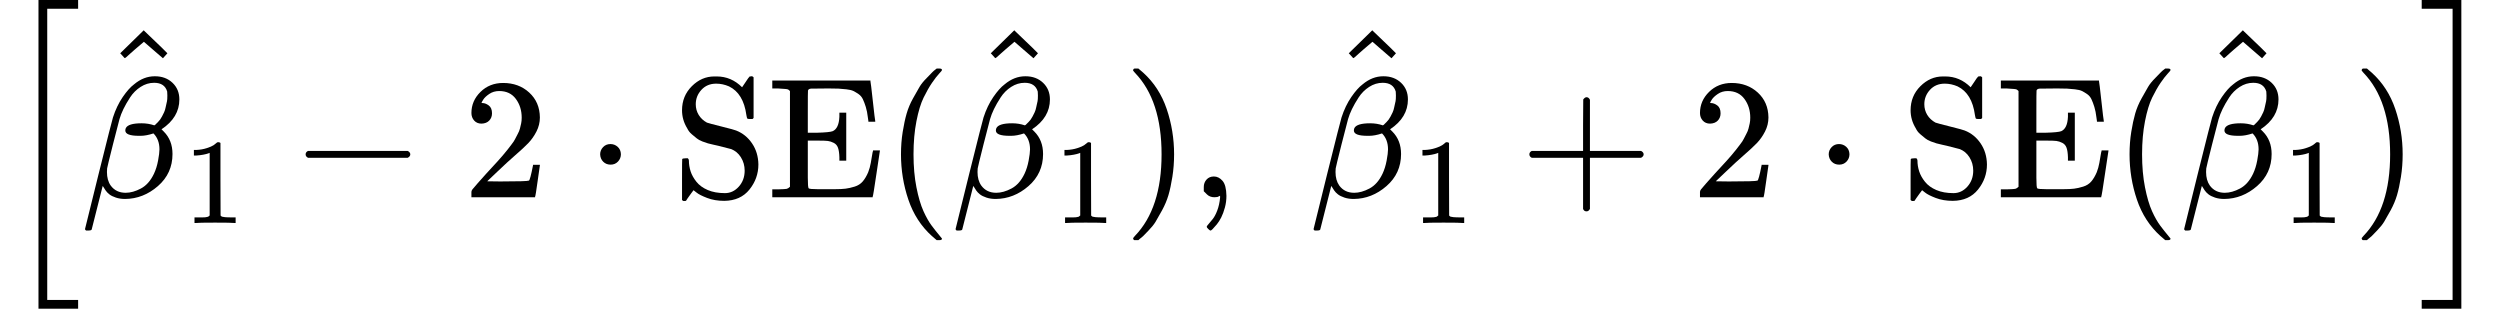
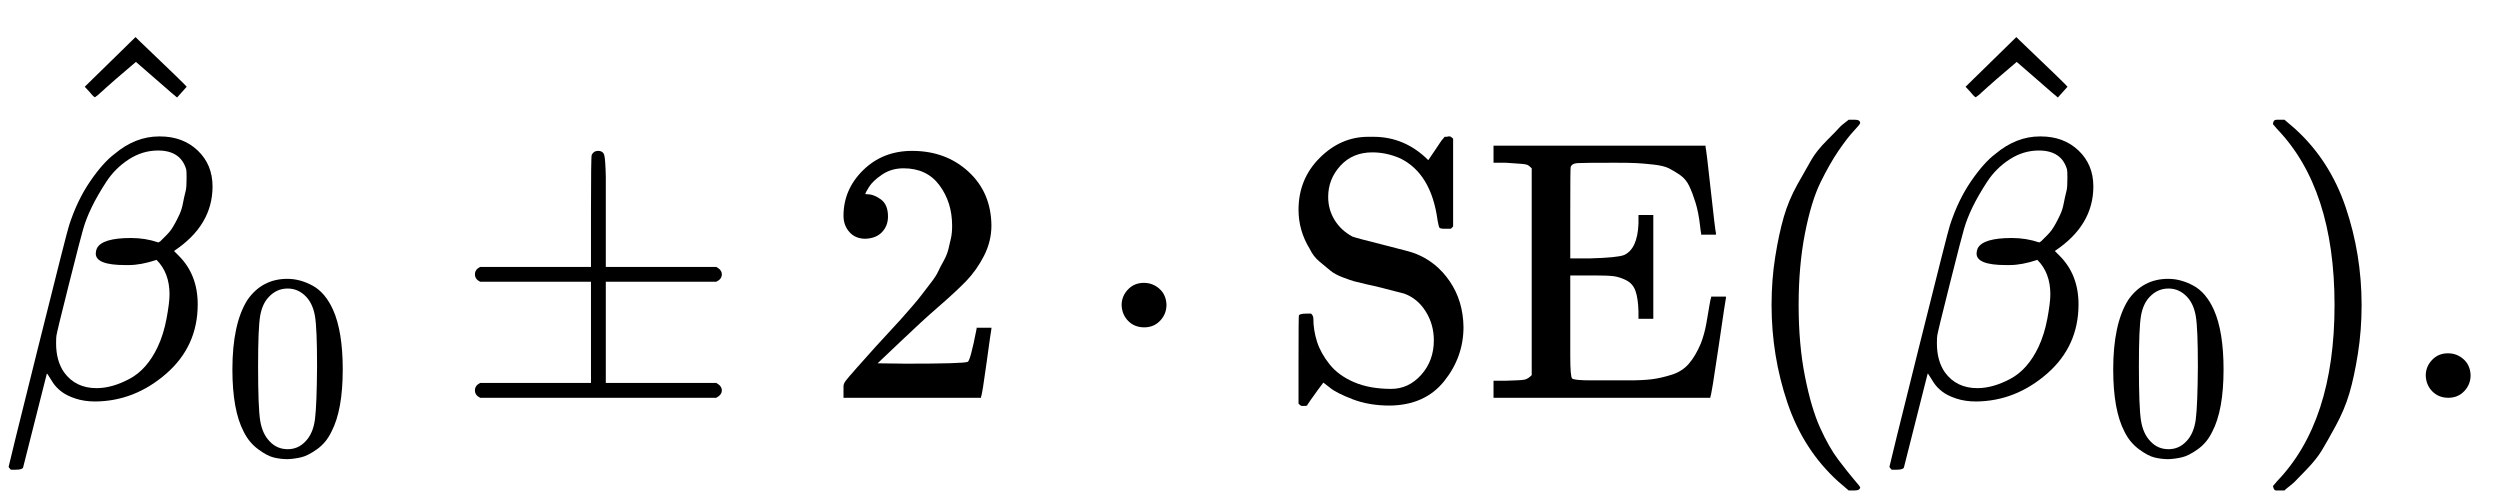
- <svg xmlns="http://www.w3.org/2000/svg" xmlns:xlink="http://www.w3.org/1999/xlink" style="vertical-align: -1.469ex;" width="32.961ex" height="4.07ex" role="img" focusable="false" viewBox="0 -1149.5 14568.7 1799">
+ <svg xmlns="http://www.w3.org/2000/svg" xmlns:xlink="http://www.w3.org/1999/xlink" style="vertical-align: -0.566ex;" width="15.256ex" height="2.993ex" role="img" focusable="false" viewBox="0 -1073 6743 1323">
  <defs>
-     <path id="MJX-43-TEX-LO-5B" d="M224 -649V1150H455V1099H275V-598H455V-649H224Z" />
-     <path id="MJX-43-TEX-I-1D6FD" d="M29 -194Q23 -188 23 -186Q23 -183 102 134T186 465Q208 533 243 584T309 658Q365 705 429 705H431Q493 705 533 667T573 570Q573 465 469 396L482 383Q533 332 533 252Q533 139 448 65T257 -10Q227 -10 203 -2T165 17T143 40T131 59T126 65L62 -188Q60 -194 42 -194H29ZM353 431Q392 431 427 419L432 422Q436 426 439 429T449 439T461 453T472 471T484 495T493 524T501 560Q503 569 503 593Q503 611 502 616Q487 667 426 667Q384 667 347 643T286 582T247 514T224 455Q219 439 186 308T152 168Q151 163 151 147Q151 99 173 68Q204 26 260 26Q302 26 349 51T425 137Q441 171 449 214T457 279Q457 337 422 372Q380 358 347 358H337Q258 358 258 389Q258 396 261 403Q275 431 353 431Z" />
-     <path id="MJX-43-TEX-N-5E" d="M112 560L249 694L257 686Q387 562 387 560L361 531Q359 532 303 581L250 627L195 580Q182 569 169 557T148 538L140 532Q138 530 125 546L112 560Z" />
-     <path id="MJX-43-TEX-N-31" d="M213 578L200 573Q186 568 160 563T102 556H83V602H102Q149 604 189 617T245 641T273 663Q275 666 285 666Q294 666 302 660V361L303 61Q310 54 315 52T339 48T401 46H427V0H416Q395 3 257 3Q121 3 100 0H88V46H114Q136 46 152 46T177 47T193 50T201 52T207 57T213 61V578Z" />
-     <path id="MJX-43-TEX-N-2212" d="M84 237T84 250T98 270H679Q694 262 694 250T679 230H98Q84 237 84 250Z" />
-     <path id="MJX-43-TEX-N-32" d="M109 429Q82 429 66 447T50 491Q50 562 103 614T235 666Q326 666 387 610T449 465Q449 422 429 383T381 315T301 241Q265 210 201 149L142 93L218 92Q375 92 385 97Q392 99 409 186V189H449V186Q448 183 436 95T421 3V0H50V19V31Q50 38 56 46T86 81Q115 113 136 137Q145 147 170 174T204 211T233 244T261 278T284 308T305 340T320 369T333 401T340 431T343 464Q343 527 309 573T212 619Q179 619 154 602T119 569T109 550Q109 549 114 549Q132 549 151 535T170 489Q170 464 154 447T109 429Z" />
-     <path id="MJX-43-TEX-N-22C5" d="M78 250Q78 274 95 292T138 310Q162 310 180 294T199 251Q199 226 182 208T139 190T96 207T78 250Z" />
-     <path id="MJX-43-TEX-N-53" d="M55 507Q55 590 112 647T243 704H257Q342 704 405 641L426 672Q431 679 436 687T446 700L449 704Q450 704 453 704T459 705H463Q466 705 472 699V462L466 456H448Q437 456 435 459T430 479Q413 605 329 646Q292 662 254 662Q201 662 168 626T135 542Q135 508 152 480T200 435Q210 431 286 412T370 389Q427 367 463 314T500 191Q500 110 448 45T301 -21Q245 -21 201 -4T140 27L122 41Q118 36 107 21T87 -7T78 -21Q76 -22 68 -22H64Q61 -22 55 -16V101Q55 220 56 222Q58 227 76 227H89Q95 221 95 214Q95 182 105 151T139 90T205 42T305 24Q352 24 386 62T420 155Q420 198 398 233T340 281Q284 295 266 300Q261 301 239 306T206 314T174 325T141 343T112 367T85 402Q55 451 55 507Z" />
-     <path id="MJX-43-TEX-N-45" d="M128 619Q121 626 117 628T101 631T58 634H25V680H597V676Q599 670 611 560T625 444V440H585V444Q584 447 582 465Q578 500 570 526T553 571T528 601T498 619T457 629T411 633T353 634Q266 634 251 633T233 622Q233 622 233 621Q232 619 232 497V376H286Q359 378 377 385Q413 401 416 469Q416 471 416 473V493H456V213H416V233Q415 268 408 288T383 317T349 328T297 330Q290 330 286 330H232V196V114Q232 57 237 52Q243 47 289 47H340H391Q428 47 452 50T505 62T552 92T584 146Q594 172 599 200T607 247T612 270V273H652V270Q651 267 632 137T610 3V0H25V46H58Q100 47 109 49T128 61V619Z" />
-     <path id="MJX-43-TEX-N-28" d="M94 250Q94 319 104 381T127 488T164 576T202 643T244 695T277 729T302 750H315H319Q333 750 333 741Q333 738 316 720T275 667T226 581T184 443T167 250T184 58T225 -81T274 -167T316 -220T333 -241Q333 -250 318 -250H315H302L274 -226Q180 -141 137 -14T94 250Z" />
-     <path id="MJX-43-TEX-N-29" d="M60 749L64 750Q69 750 74 750H86L114 726Q208 641 251 514T294 250Q294 182 284 119T261 12T224 -76T186 -143T145 -194T113 -227T90 -246Q87 -249 86 -250H74Q66 -250 63 -250T58 -247T55 -238Q56 -237 66 -225Q221 -64 221 250T66 725Q56 737 55 738Q55 746 60 749Z" />
-     <path id="MJX-43-TEX-N-2C" d="M78 35T78 60T94 103T137 121Q165 121 187 96T210 8Q210 -27 201 -60T180 -117T154 -158T130 -185T117 -194Q113 -194 104 -185T95 -172Q95 -168 106 -156T131 -126T157 -76T173 -3V9L172 8Q170 7 167 6T161 3T152 1T140 0Q113 0 96 17Z" />
-     <path id="MJX-43-TEX-N-A0" d="" />
-     <path id="MJX-43-TEX-N-2B" d="M56 237T56 250T70 270H369V420L370 570Q380 583 389 583Q402 583 409 568V270H707Q722 262 722 250T707 230H409V-68Q401 -82 391 -82H389H387Q375 -82 369 -68V230H70Q56 237 56 250Z" />
-     <path id="MJX-43-TEX-LO-5D" d="M16 1099V1150H247V-649H16V-598H196V1099H16Z" />
+     <path id="MJX-47-TEX-I-1D6FD" d="M29 -194Q23 -188 23 -186Q23 -183 102 134T186 465Q208 533 243 584T309 658Q365 705 429 705H431Q493 705 533 667T573 570Q573 465 469 396L482 383Q533 332 533 252Q533 139 448 65T257 -10Q227 -10 203 -2T165 17T143 40T131 59T126 65L62 -188Q60 -194 42 -194H29ZM353 431Q392 431 427 419L432 422Q436 426 439 429T449 439T461 453T472 471T484 495T493 524T501 560Q503 569 503 593Q503 611 502 616Q487 667 426 667Q384 667 347 643T286 582T247 514T224 455Q219 439 186 308T152 168Q151 163 151 147Q151 99 173 68Q204 26 260 26Q302 26 349 51T425 137Q441 171 449 214T457 279Q457 337 422 372Q380 358 347 358H337Q258 358 258 389Q258 396 261 403Q275 431 353 431Z" />
+     <path id="MJX-47-TEX-N-5E" d="M112 560L249 694L257 686Q387 562 387 560L361 531Q359 532 303 581L250 627L195 580Q182 569 169 557T148 538L140 532Q138 530 125 546L112 560Z" />
+     <path id="MJX-47-TEX-N-30" d="M96 585Q152 666 249 666Q297 666 345 640T423 548Q460 465 460 320Q460 165 417 83Q397 41 362 16T301 -15T250 -22Q224 -22 198 -16T137 16T82 83Q39 165 39 320Q39 494 96 585ZM321 597Q291 629 250 629Q208 629 178 597Q153 571 145 525T137 333Q137 175 145 125T181 46Q209 16 250 16Q290 16 318 46Q347 76 354 130T362 333Q362 478 354 524T321 597Z" />
+     <path id="MJX-47-TEX-N-B1" d="M56 320T56 333T70 353H369V502Q369 651 371 655Q376 666 388 666Q402 666 405 654T409 596V500V353H707Q722 345 722 333Q722 320 707 313H409V40H707Q722 32 722 20T707 0H70Q56 7 56 20T70 40H369V313H70Q56 320 56 333Z" />
+     <path id="MJX-47-TEX-N-32" d="M109 429Q82 429 66 447T50 491Q50 562 103 614T235 666Q326 666 387 610T449 465Q449 422 429 383T381 315T301 241Q265 210 201 149L142 93L218 92Q375 92 385 97Q392 99 409 186V189H449V186Q448 183 436 95T421 3V0H50V19V31Q50 38 56 46T86 81Q115 113 136 137Q145 147 170 174T204 211T233 244T261 278T284 308T305 340T320 369T333 401T340 431T343 464Q343 527 309 573T212 619Q179 619 154 602T119 569T109 550Q109 549 114 549Q132 549 151 535T170 489Q170 464 154 447T109 429Z" />
+     <path id="MJX-47-TEX-N-22C5" d="M78 250Q78 274 95 292T138 310Q162 310 180 294T199 251Q199 226 182 208T139 190T96 207T78 250Z" />
+     <path id="MJX-47-TEX-N-53" d="M55 507Q55 590 112 647T243 704H257Q342 704 405 641L426 672Q431 679 436 687T446 700L449 704Q450 704 453 704T459 705H463Q466 705 472 699V462L466 456H448Q437 456 435 459T430 479Q413 605 329 646Q292 662 254 662Q201 662 168 626T135 542Q135 508 152 480T200 435Q210 431 286 412T370 389Q427 367 463 314T500 191Q500 110 448 45T301 -21Q245 -21 201 -4T140 27L122 41Q118 36 107 21T87 -7T78 -21Q76 -22 68 -22H64Q61 -22 55 -16V101Q55 220 56 222Q58 227 76 227H89Q95 221 95 214Q95 182 105 151T139 90T205 42T305 24Q352 24 386 62T420 155Q420 198 398 233T340 281Q284 295 266 300Q261 301 239 306T206 314T174 325T141 343T112 367T85 402Q55 451 55 507Z" />
+     <path id="MJX-47-TEX-N-45" d="M128 619Q121 626 117 628T101 631T58 634H25V680H597V676Q599 670 611 560T625 444V440H585V444Q584 447 582 465Q578 500 570 526T553 571T528 601T498 619T457 629T411 633T353 634Q266 634 251 633T233 622Q233 622 233 621Q232 619 232 497V376H286Q359 378 377 385Q413 401 416 469Q416 471 416 473V493H456V213H416V233Q415 268 408 288T383 317T349 328T297 330Q290 330 286 330H232V196V114Q232 57 237 52Q243 47 289 47H340H391Q428 47 452 50T505 62T552 92T584 146Q594 172 599 200T607 247T612 270V273H652V270Q651 267 632 137T610 3V0H25V46H58Q100 47 109 49T128 61V619Z" />
+     <path id="MJX-47-TEX-N-28" d="M94 250Q94 319 104 381T127 488T164 576T202 643T244 695T277 729T302 750H315H319Q333 750 333 741Q333 738 316 720T275 667T226 581T184 443T167 250T184 58T225 -81T274 -167T316 -220T333 -241Q333 -250 318 -250H315H302L274 -226Q180 -141 137 -14T94 250Z" />
+     <path id="MJX-47-TEX-N-29" d="M60 749L64 750Q69 750 74 750H86L114 726Q208 641 251 514T294 250Q294 182 284 119T261 12T224 -76T186 -143T145 -194T113 -227T90 -246Q87 -249 86 -250H74Q66 -250 63 -250T58 -247T55 -238Q56 -237 66 -225Q221 -64 221 250T66 725Q56 737 55 738Q55 746 60 749Z" />
+     <path id="MJX-47-TEX-N-2E" d="M78 60Q78 84 95 102T138 120Q162 120 180 104T199 61Q199 36 182 18T139 0T96 17T78 60Z" />
  </defs>
  <g stroke="currentColor" fill="currentColor" stroke-width="0" transform="scale(1,-1)">
    <g data-mml-node="math">
-       <g data-mml-node="mrow">
-         <g data-mml-node="mo" transform="translate(0 -0.5)">
-           <use data-c="5B" xlink:href="#MJX-43-TEX-LO-5B" />
-         </g>
-         <g data-mml-node="msub" transform="translate(472,0)">
-           <g data-mml-node="TeXAtom" data-mjx-texclass="ORD">
-             <g data-mml-node="mover">
-               <g data-mml-node="mi">
-                 <use data-c="1D6FD" xlink:href="#MJX-43-TEX-I-1D6FD" />
-               </g>
-               <g data-mml-node="mo" transform="translate(366.3,279) translate(-250 0)">
-                 <use data-c="5E" xlink:href="#MJX-43-TEX-N-5E" />
-               </g>
+       <g data-mml-node="msub">
+         <g data-mml-node="TeXAtom" data-mjx-texclass="ORD">
+           <g data-mml-node="mover">
+             <g data-mml-node="mi">
+               <use data-c="1D6FD" xlink:href="#MJX-47-TEX-I-1D6FD" />
+             </g>
+             <g data-mml-node="mo" transform="translate(366.3,279) translate(-250 0)">
+               <use data-c="5E" xlink:href="#MJX-47-TEX-N-5E" />
            </g>
          </g>
-           <g data-mml-node="mn" transform="translate(599,-150) scale(0.707)">
-             <use data-c="31" xlink:href="#MJX-43-TEX-N-31" />
+         </g>
+         <g data-mml-node="mn" transform="translate(599,-150) scale(0.707)">
+           <use data-c="30" xlink:href="#MJX-47-TEX-N-30" />
+         </g>
+       </g>
+       <g data-mml-node="mo" transform="translate(1224.8,0)">
+         <use data-c="B1" xlink:href="#MJX-47-TEX-N-B1" />
+       </g>
+       <g data-mml-node="mn" transform="translate(2225,0)">
+         <use data-c="32" xlink:href="#MJX-47-TEX-N-32" />
+       </g>
+       <g data-mml-node="mo" transform="translate(2947.2,0)">
+         <use data-c="22C5" xlink:href="#MJX-47-TEX-N-22C5" />
+       </g>
+       <g data-mml-node="TeXAtom" data-mjx-texclass="ORD" transform="translate(3447.4,0)">
+         <g data-mml-node="mi">
+           <use data-c="53" xlink:href="#MJX-47-TEX-N-53" />
+           <use data-c="45" xlink:href="#MJX-47-TEX-N-45" transform="translate(556,0)" />
+         </g>
+       </g>
+       <g data-mml-node="mo" transform="translate(4684.4,0)">
+         <use data-c="28" xlink:href="#MJX-47-TEX-N-28" />
+       </g>
+       <g data-mml-node="msub" transform="translate(5073.4,0)">
+         <g data-mml-node="TeXAtom" data-mjx-texclass="ORD">
+           <g data-mml-node="mover">
+             <g data-mml-node="mi">
+               <use data-c="1D6FD" xlink:href="#MJX-47-TEX-I-1D6FD" />
+             </g>
+             <g data-mml-node="mo" transform="translate(366.3,279) translate(-250 0)">
+               <use data-c="5E" xlink:href="#MJX-47-TEX-N-5E" />
+             </g>
          </g>
        </g>
-         <g data-mml-node="mo" transform="translate(1696.8,0)">
-           <use data-c="2212" xlink:href="#MJX-43-TEX-N-2212" />
+         <g data-mml-node="mn" transform="translate(599,-150) scale(0.707)">
+           <use data-c="30" xlink:href="#MJX-47-TEX-N-30" />
        </g>
-         <g data-mml-node="mn" transform="translate(2697,0)">
-           <use data-c="32" xlink:href="#MJX-43-TEX-N-32" />
-         </g>
-         <g data-mml-node="mo" transform="translate(3419.2,0)">
-           <use data-c="22C5" xlink:href="#MJX-43-TEX-N-22C5" />
-         </g>
-         <g data-mml-node="TeXAtom" data-mjx-texclass="ORD" transform="translate(3919.4,0)">
-           <g data-mml-node="mi">
-             <use data-c="53" xlink:href="#MJX-43-TEX-N-53" />
-             <use data-c="45" xlink:href="#MJX-43-TEX-N-45" transform="translate(556,0)" />
-           </g>
-         </g>
-         <g data-mml-node="mo" transform="translate(5156.4,0)">
-           <use data-c="28" xlink:href="#MJX-43-TEX-N-28" />
-         </g>
-         <g data-mml-node="msub" transform="translate(5545.4,0)">
-           <g data-mml-node="TeXAtom" data-mjx-texclass="ORD">
-             <g data-mml-node="mover">
-               <g data-mml-node="mi">
-                 <use data-c="1D6FD" xlink:href="#MJX-43-TEX-I-1D6FD" />
-               </g>
-               <g data-mml-node="mo" transform="translate(366.3,279) translate(-250 0)">
-                 <use data-c="5E" xlink:href="#MJX-43-TEX-N-5E" />
-               </g>
-             </g>
-           </g>
-           <g data-mml-node="mn" transform="translate(599,-150) scale(0.707)">
-             <use data-c="31" xlink:href="#MJX-43-TEX-N-31" />
-           </g>
-         </g>
-         <g data-mml-node="mo" transform="translate(6548,0)">
-           <use data-c="29" xlink:href="#MJX-43-TEX-N-29" />
-         </g>
-         <g data-mml-node="mo" transform="translate(6937,0)">
-           <use data-c="2C" xlink:href="#MJX-43-TEX-N-2C" />
-         </g>
-         <g data-mml-node="mtext" transform="translate(7381.7,0)">
-           <use data-c="A0" xlink:href="#MJX-43-TEX-N-A0" />
-         </g>
-         <g data-mml-node="msub" transform="translate(7631.7,0)">
-           <g data-mml-node="TeXAtom" data-mjx-texclass="ORD">
-             <g data-mml-node="mover">
-               <g data-mml-node="mi">
-                 <use data-c="1D6FD" xlink:href="#MJX-43-TEX-I-1D6FD" />
-               </g>
-               <g data-mml-node="mo" transform="translate(366.3,279) translate(-250 0)">
-                 <use data-c="5E" xlink:href="#MJX-43-TEX-N-5E" />
-               </g>
-             </g>
-           </g>
-           <g data-mml-node="mn" transform="translate(599,-150) scale(0.707)">
-             <use data-c="31" xlink:href="#MJX-43-TEX-N-31" />
-           </g>
-         </g>
-         <g data-mml-node="mo" transform="translate(8856.4,0)">
-           <use data-c="2B" xlink:href="#MJX-43-TEX-N-2B" />
-         </g>
-         <g data-mml-node="mn" transform="translate(9856.7,0)">
-           <use data-c="32" xlink:href="#MJX-43-TEX-N-32" />
-         </g>
-         <g data-mml-node="mo" transform="translate(10578.9,0)">
-           <use data-c="22C5" xlink:href="#MJX-43-TEX-N-22C5" />
-         </g>
-         <g data-mml-node="TeXAtom" data-mjx-texclass="ORD" transform="translate(11079.1,0)">
-           <g data-mml-node="mi">
-             <use data-c="53" xlink:href="#MJX-43-TEX-N-53" />
-             <use data-c="45" xlink:href="#MJX-43-TEX-N-45" transform="translate(556,0)" />
-           </g>
-         </g>
-         <g data-mml-node="mo" transform="translate(12316.1,0)">
-           <use data-c="28" xlink:href="#MJX-43-TEX-N-28" />
-         </g>
-         <g data-mml-node="msub" transform="translate(12705.1,0)">
-           <g data-mml-node="TeXAtom" data-mjx-texclass="ORD">
-             <g data-mml-node="mover">
-               <g data-mml-node="mi">
-                 <use data-c="1D6FD" xlink:href="#MJX-43-TEX-I-1D6FD" />
-               </g>
-               <g data-mml-node="mo" transform="translate(366.3,279) translate(-250 0)">
-                 <use data-c="5E" xlink:href="#MJX-43-TEX-N-5E" />
-               </g>
-             </g>
-           </g>
-           <g data-mml-node="mn" transform="translate(599,-150) scale(0.707)">
-             <use data-c="31" xlink:href="#MJX-43-TEX-N-31" />
-           </g>
-         </g>
-         <g data-mml-node="mo" transform="translate(13707.7,0)">
-           <use data-c="29" xlink:href="#MJX-43-TEX-N-29" />
-         </g>
-         <g data-mml-node="mo" transform="translate(14096.7,0) translate(0 -0.5)">
-           <use data-c="5D" xlink:href="#MJX-43-TEX-LO-5D" />
-         </g>
+       </g>
+       <g data-mml-node="mo" transform="translate(6076,0)">
+         <use data-c="29" xlink:href="#MJX-47-TEX-N-29" />
+       </g>
+       <g data-mml-node="mo" transform="translate(6465,0)">
+         <use data-c="2E" xlink:href="#MJX-47-TEX-N-2E" />
      </g>
    </g>
  </g>
</svg>
